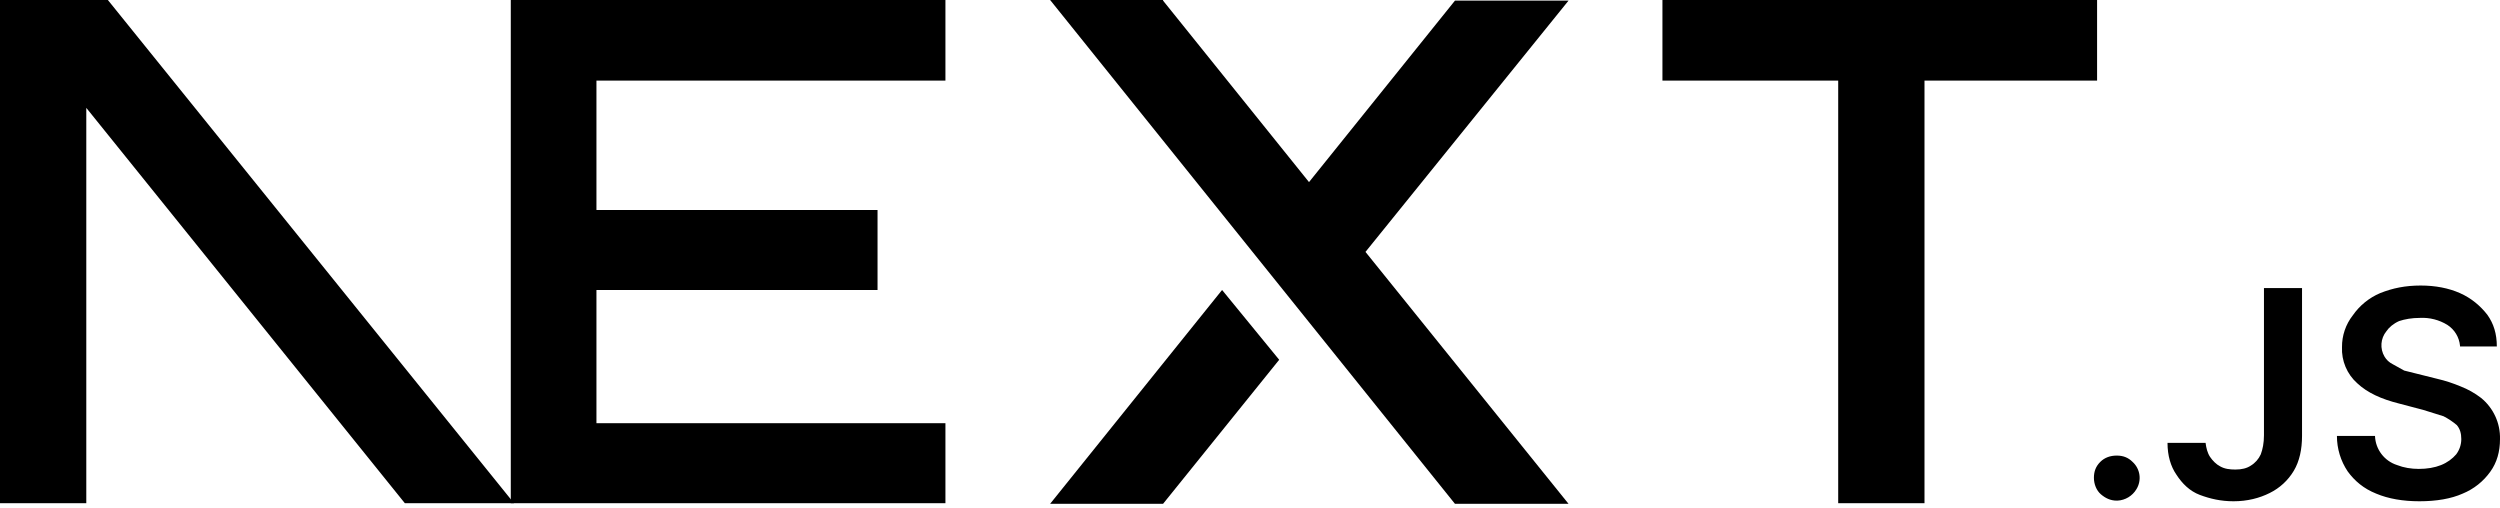
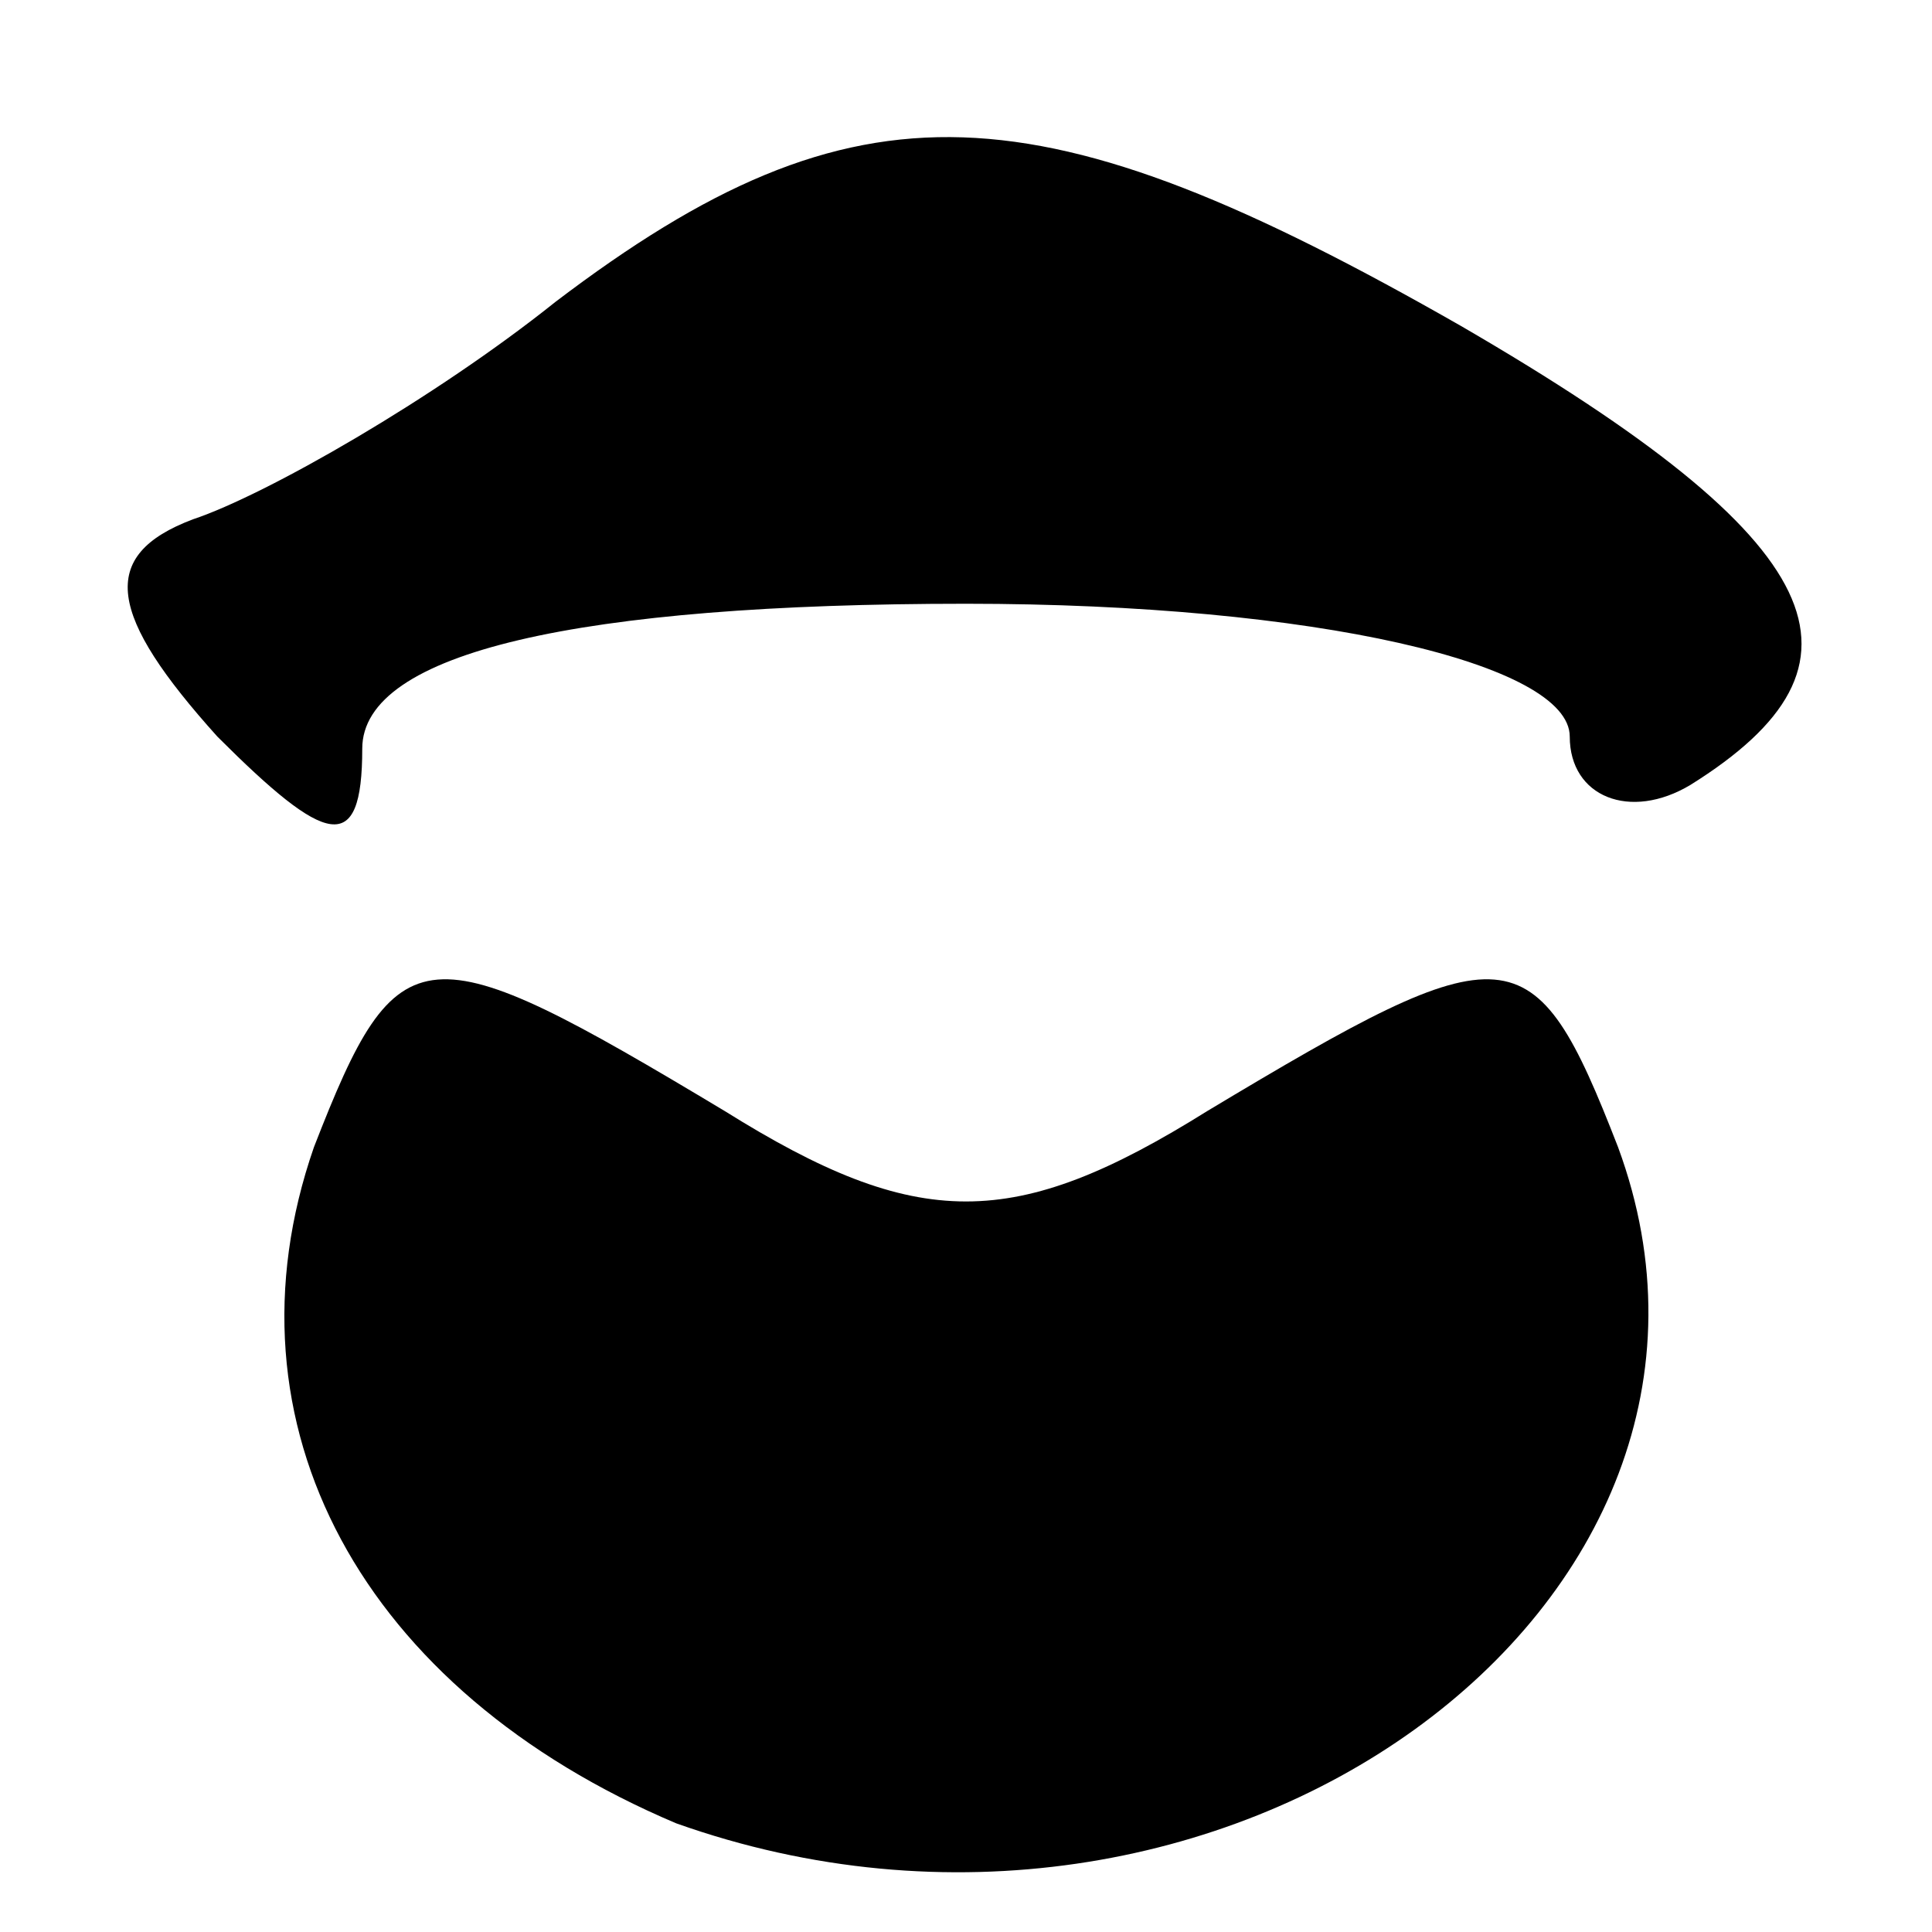
- <svg xmlns="http://www.w3.org/2000/svg" fill="none" viewBox="0 0 394 80">
-   <path fill="#000" d="M262 0h68.5v12.7h-27.2v66.6h-13.6V12.7H262V0ZM149 0v12.7H94v20.4h44.3v12.6H94v21h55v12.6H80.5V0h68.7zm34.3 0h-17.8l63.8 79.4h17.9l-32-39.7 32-39.6h-17.9l-23 28.6-23-28.6zm18.3 56.7-9-11-27.1 33.7h17.8l18.3-22.7z" />
-   <path fill="#000" d="M81 79.3 17 0H0v79.3h13.6V17l50.2 62.3H81Zm252.6-.4c-1 0-1.8-.4-2.5-1s-1.1-1.6-1.1-2.6.3-1.8 1-2.5 1.6-1 2.6-1 1.8.3 2.5 1a3.4 3.4 0 0 1 .6 4.3 3.7 3.7 0 0 1-3 1.8zm23.2-33.5h6v23.3c0 2.1-.4 4-1.3 5.5a9.1 9.1 0 0 1-3.8 3.5c-1.6.8-3.5 1.3-5.7 1.3-2 0-3.7-.4-5.3-1s-2.8-1.8-3.7-3.2c-.9-1.3-1.4-3-1.4-5h6c.1.8.3 1.6.7 2.2s1 1.2 1.6 1.5c.7.4 1.5.5 2.4.5 1 0 1.8-.2 2.4-.6a4 4 0 0 0 1.6-1.8c.3-.8.5-1.8.5-3V45.5zm30.9 9.1a4.4 4.4 0 0 0-2-3.3 7.5 7.5 0 0 0-4.3-1.1c-1.3 0-2.4.2-3.3.5-.9.4-1.6 1-2 1.6a3.5 3.5 0 0 0-.3 4c.3.5.7.9 1.3 1.2l1.8 1 2 .5 3.2.8c1.3.3 2.5.7 3.7 1.2a13 13 0 0 1 3.2 1.8 8.1 8.1 0 0 1 3 6.5c0 2-.5 3.7-1.5 5.1a10 10 0 0 1-4.4 3.5c-1.8.8-4.1 1.2-6.8 1.2-2.6 0-4.9-.4-6.8-1.2-2-.8-3.4-2-4.5-3.5a10 10 0 0 1-1.7-5.6h6a5 5 0 0 0 3.5 4.6c1 .4 2.2.6 3.4.6 1.3 0 2.5-.2 3.5-.6 1-.4 1.8-1 2.4-1.7a4 4 0 0 0 .8-2.4c0-.9-.2-1.6-.7-2.2a11 11 0 0 0-2.1-1.4l-3.2-1-3.8-1c-2.8-.7-5-1.7-6.6-3.2a7.2 7.2 0 0 1-2.4-5.7 8 8 0 0 1 1.7-5 10 10 0 0 1 4.3-3.5c2-.8 4-1.2 6.4-1.2 2.3 0 4.4.4 6.2 1.2 1.8.8 3.2 2 4.3 3.4 1 1.4 1.5 3 1.5 5h-5.8z" />
+ <svg xmlns="http://www.w3.org/2000/svg" version="1.0" width="16pt" height="16pt" viewBox="0 0 16 16" preserveAspectRatio="xMidYMid meet">
+   <g transform="translate(0,16) scale(0.1,-0.1)" fill="#000000" stroke="none">
+     <path d="M46 135 c-10 -8 -24 -16 -30 -18 -8 -3 -7 -8 2 -18 9 -9 12 -10 12 -1 0 8 18 12 50 12 29 0 50 -5 50 -11 0 -5 5 -7 10 -4 16 10 12 20 -19 38 -35 20 -50 21 -75 2z" />
+     <path d="M26 65 c-8 -23 4 -45 30 -56 45 -16 92 18 78 56 -7 18 -9 18 -34 3 -16 -10 -24 -10 -40 0 -25 15 -27 15 -34 -3z" />
+   </g>
</svg>
